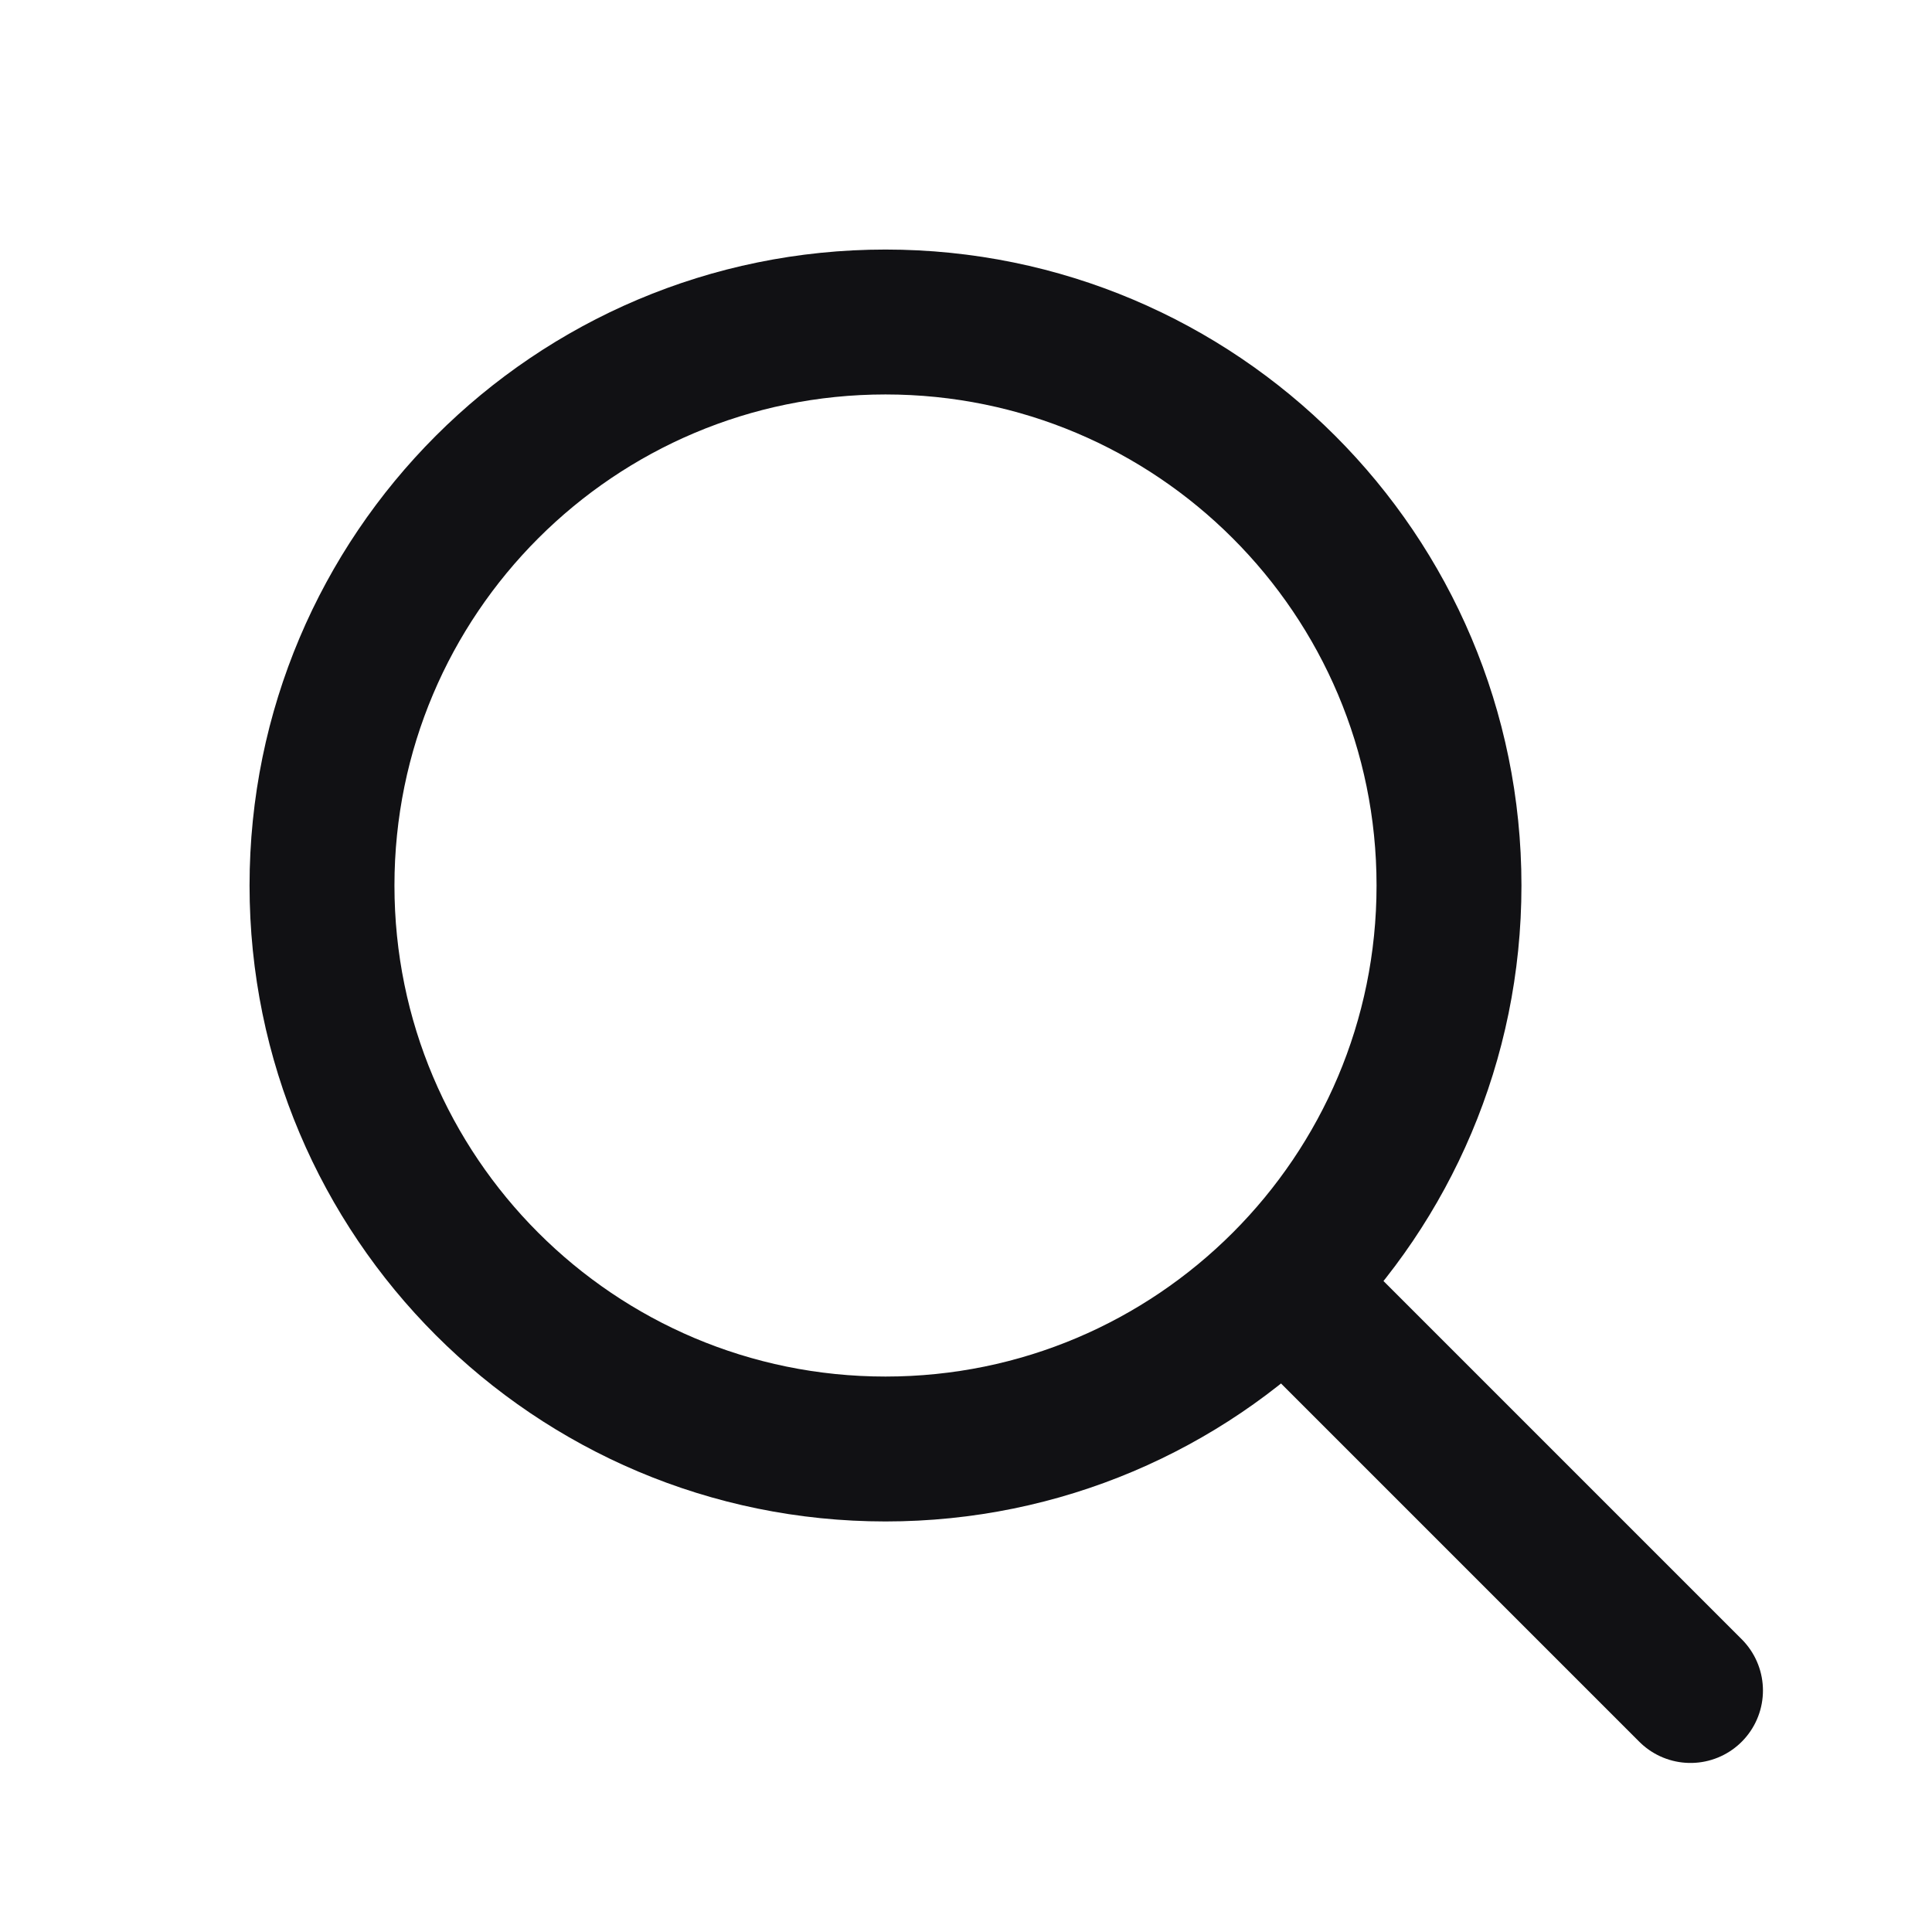
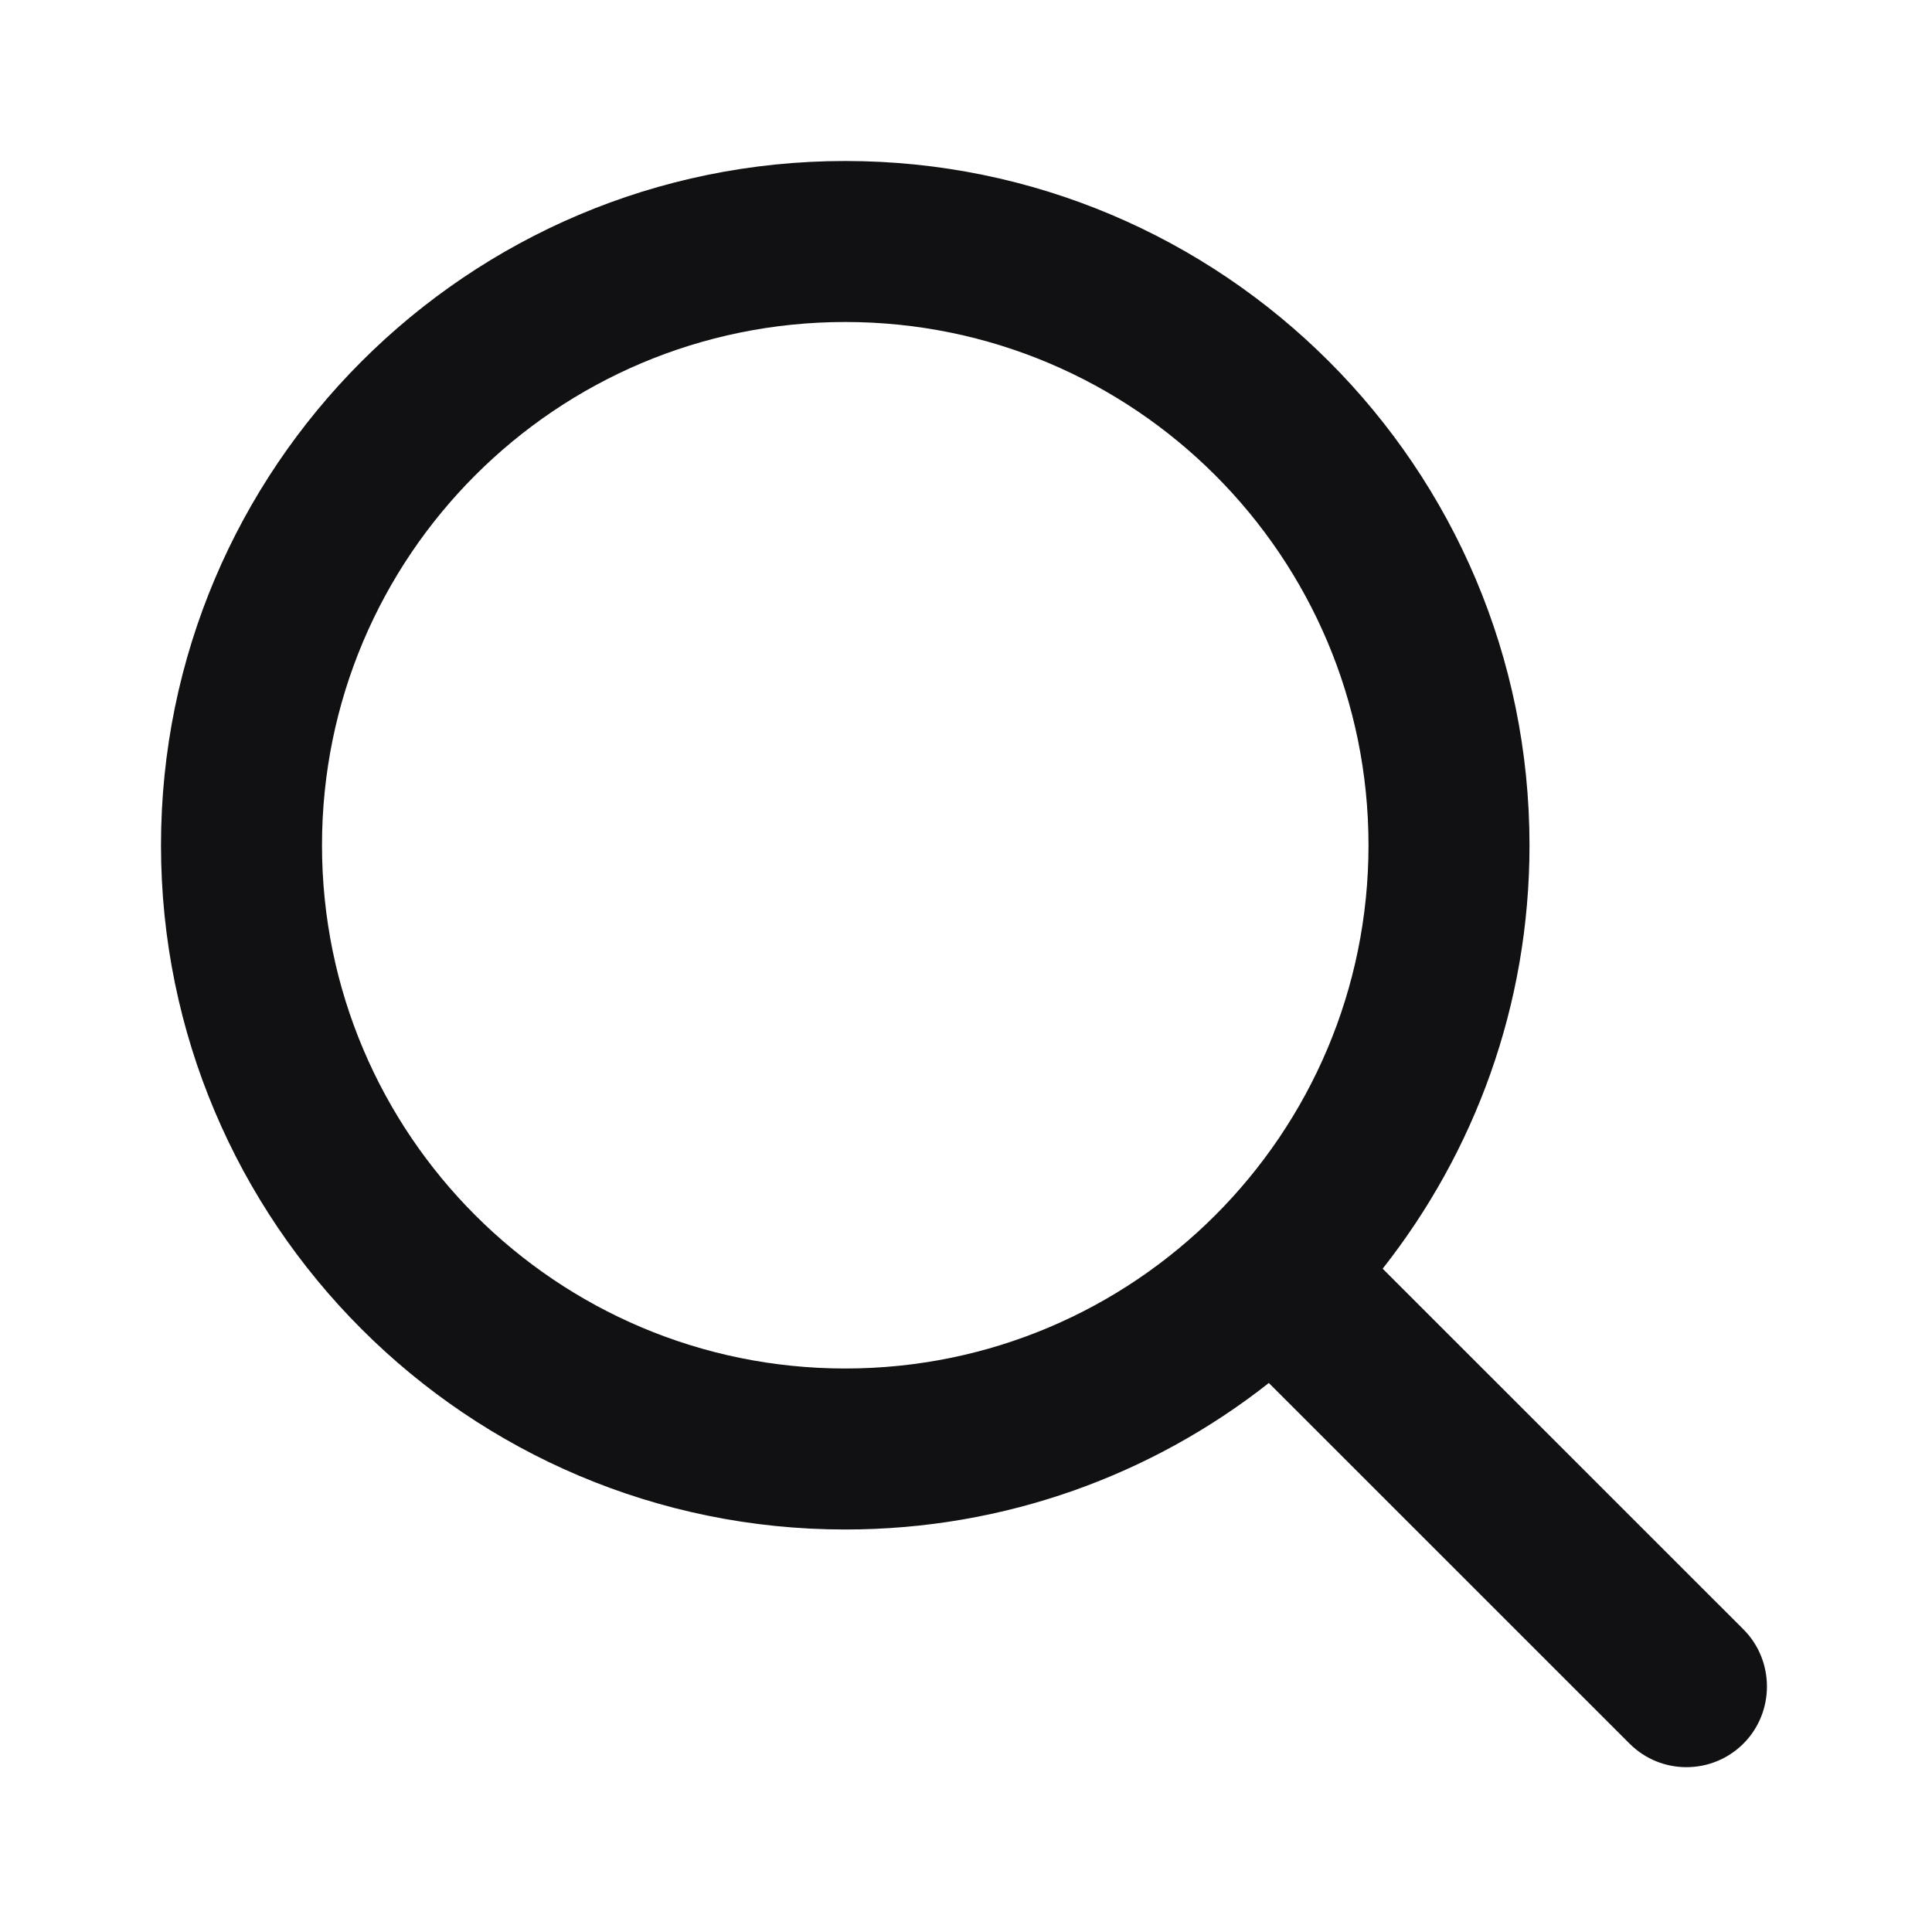
- <svg xmlns="http://www.w3.org/2000/svg" viewBox="0 0 24 24" width="24" height="24" fill="none" stroke="#111114" stroke-width="1.8" stroke-linecap="round" stroke-linejoin="round">
-   <path d="M4 11a7 7 0 1 0 14 0a7 7 0 1 0-14 0" />
-   <path d="M16 16l5 5" />
+ <svg xmlns="http://www.w3.org/2000/svg" viewBox="0 0 24 24" width="24" height="24">
+   <g transform="translate(-288 -1015)">
+     <path d="M303.762 1032.18C302.315 1033.32 300.487 1034 298.5 1034C293.806 1034 290 1030.19 290 1025.5C290 1020.81 293.806 1017 298.5 1017C303.194 1017 307 1020.81 307 1025.5C307 1027.49 306.318 1029.31 305.176 1030.76L309.657 1035.24C310.047 1035.63 310.047 1036.27 309.657 1036.66C309.266 1037.05 308.633 1037.05 308.243 1036.66L303.762 1032.18ZM305 1025.5C305 1029.09 302.09 1032 298.5 1032C294.91 1032 292 1029.09 292 1025.5C292 1021.91 294.91 1019 298.5 1019C302.09 1019 305 1021.91 305 1025.5Z" fill="#111114" fill-rule="evenodd" />
+   </g>
</svg>
